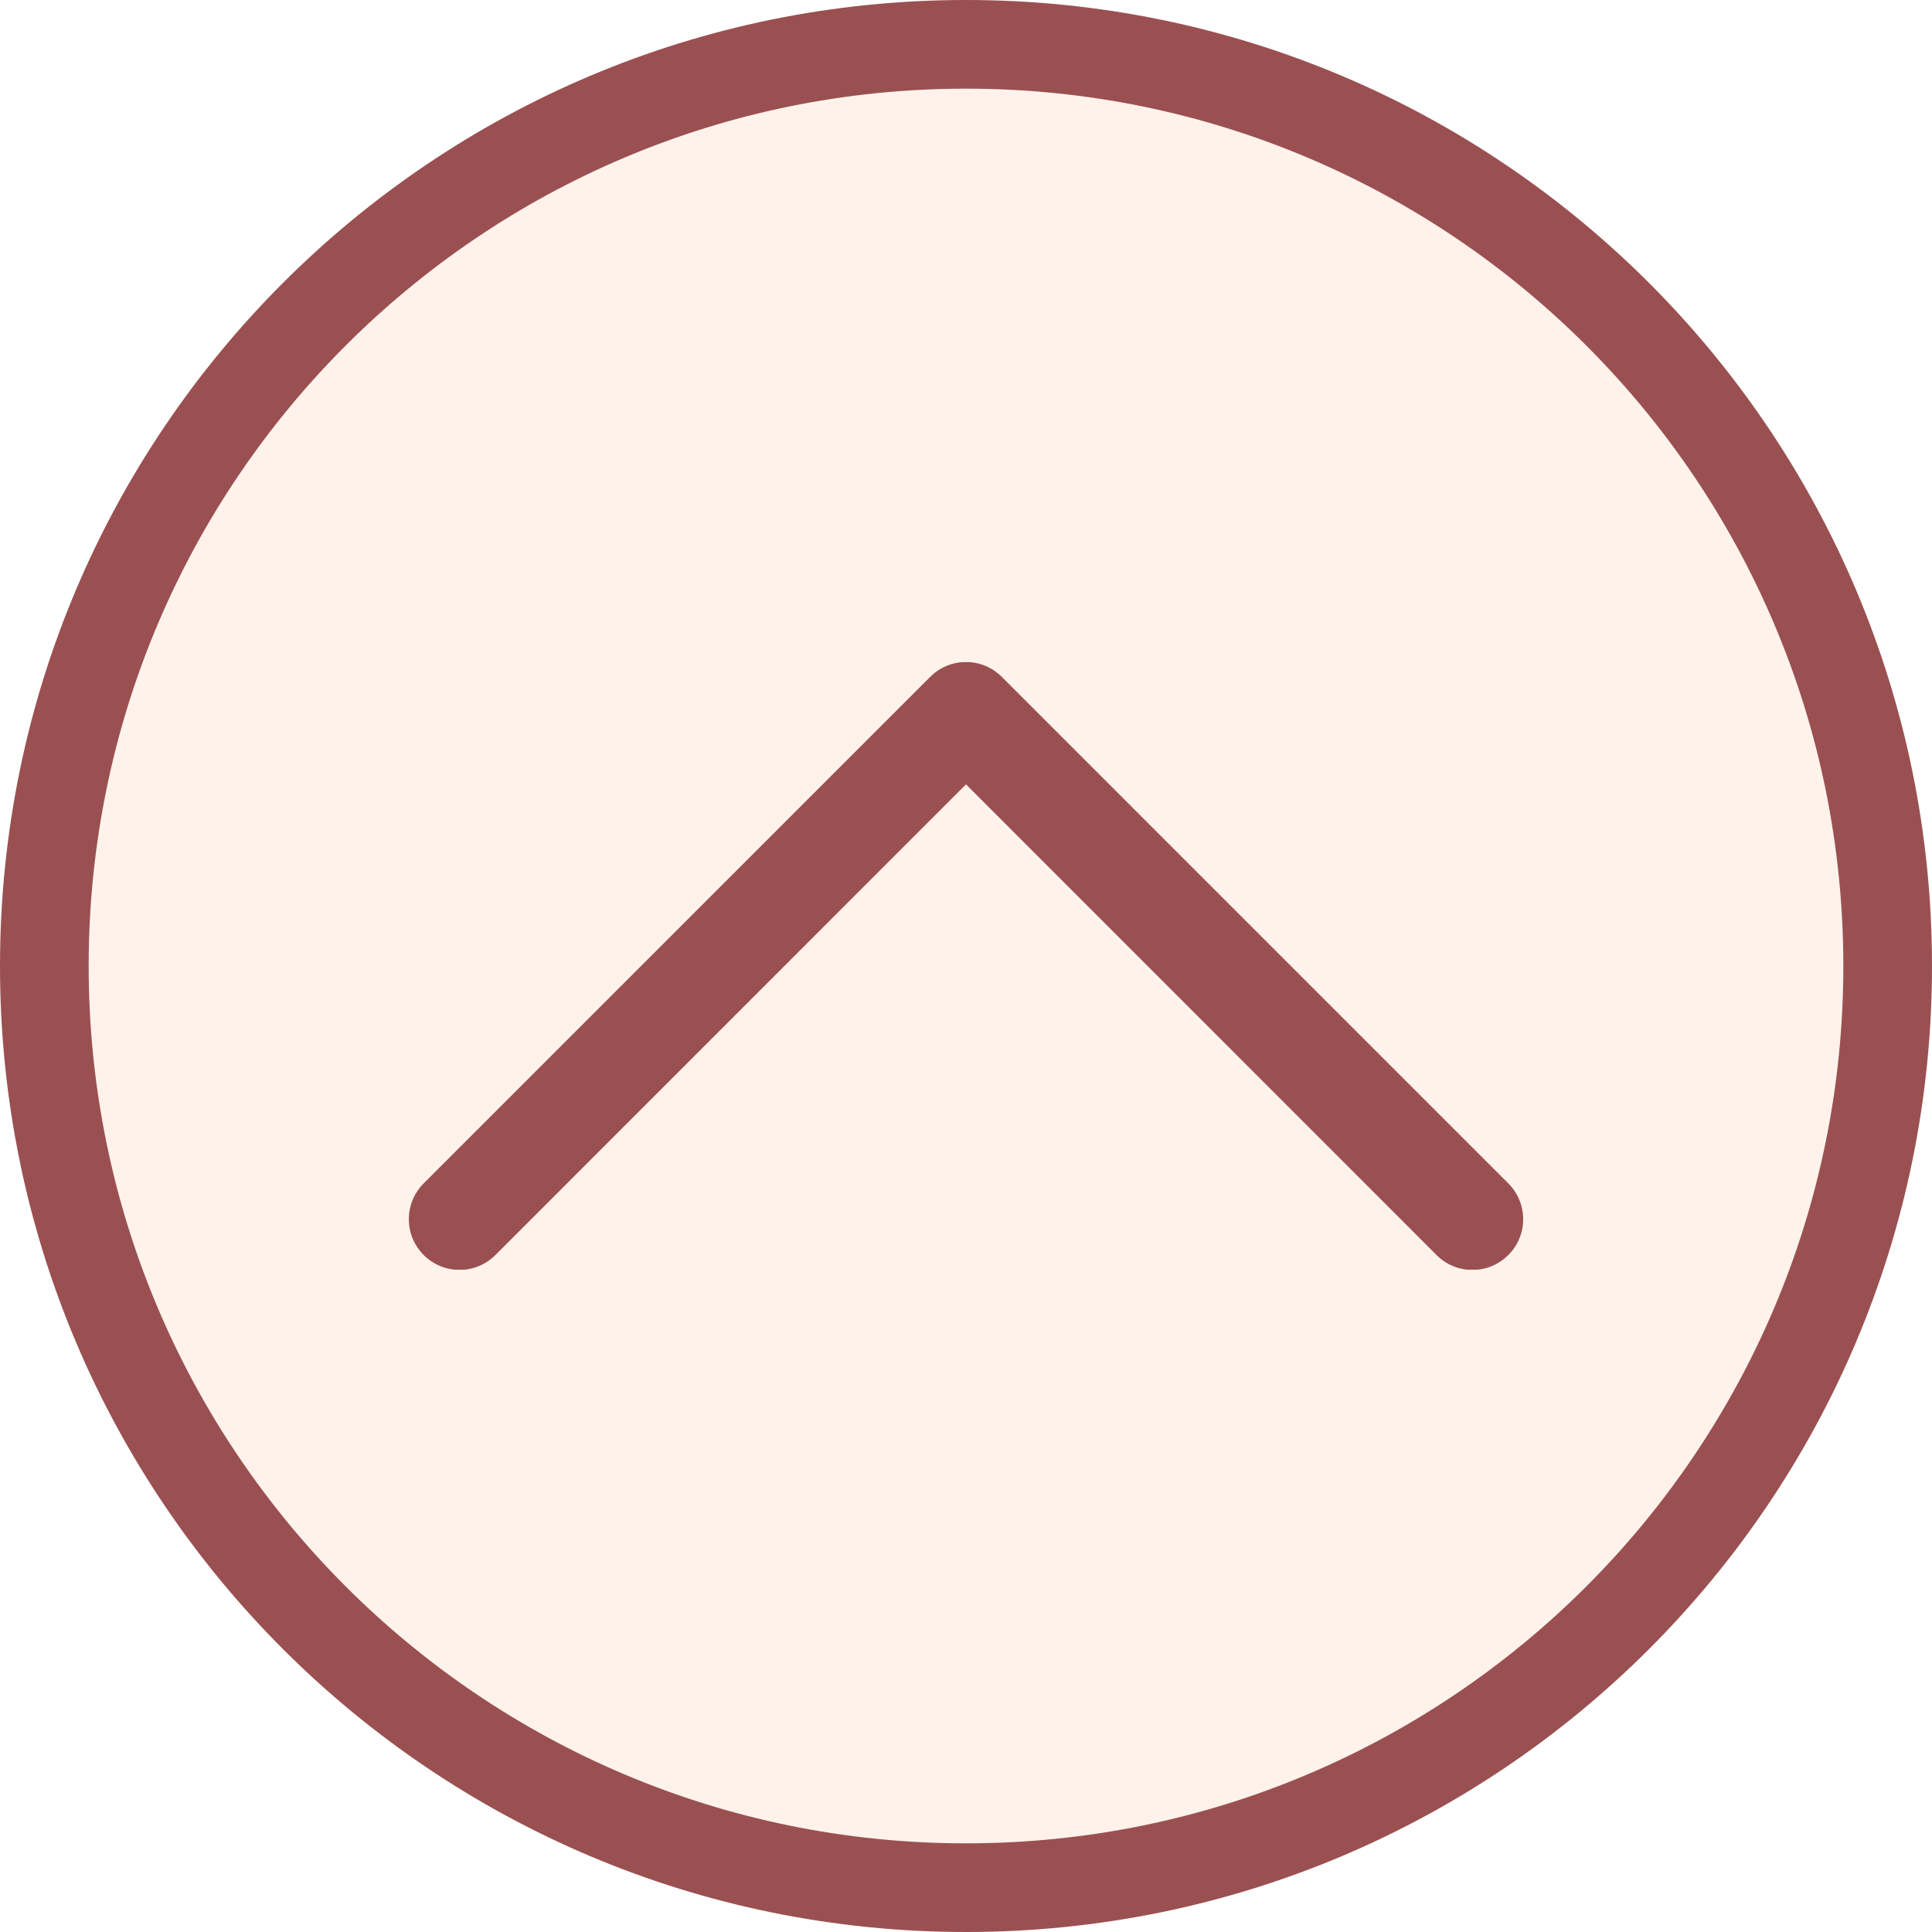
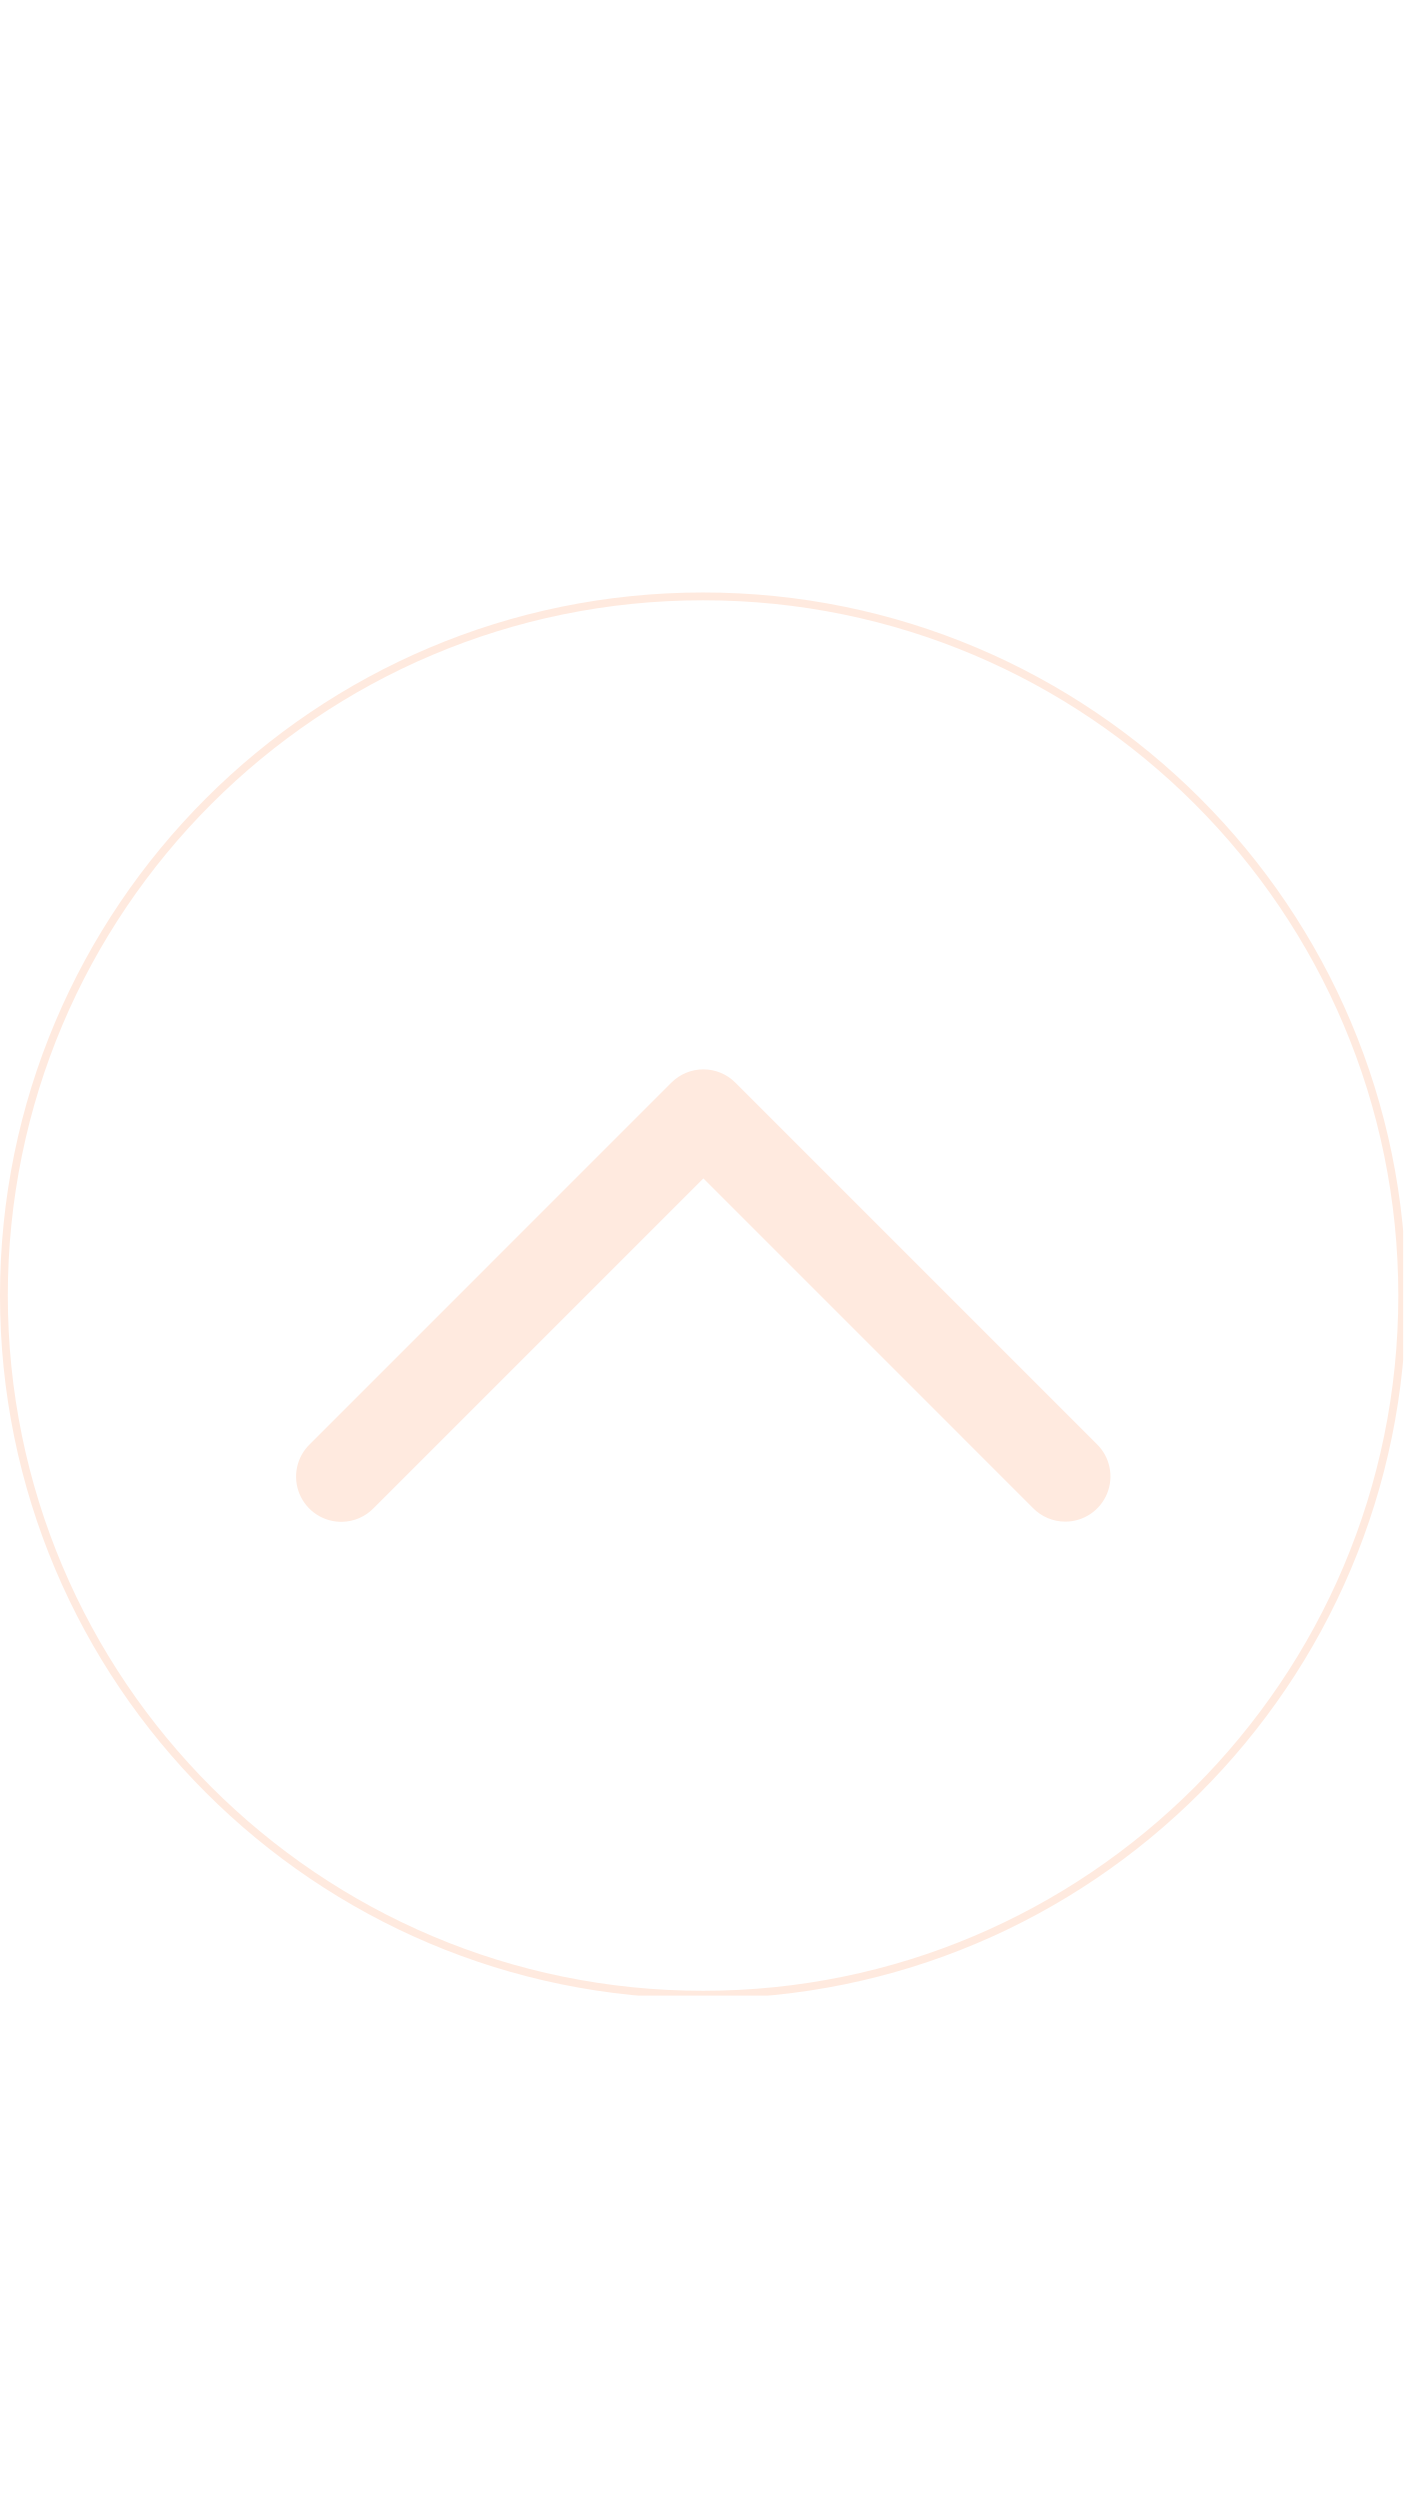
- <svg xmlns="http://www.w3.org/2000/svg" width="1024" zoomAndPan="magnify" viewBox="0 0 768 768" height="1024" preserveAspectRatio="xMidYMid meet" version="1.0">
+ <svg xmlns="http://www.w3.org/2000/svg" width="1080" zoomAndPan="magnify" viewBox="0 0 810 1440" height="1920" preserveAspectRatio="xMidYMid meet" version="1.0">
  <defs>
-     <clipPath id="b0caeb5273">
-       <path d="M 384 0 C 171.922 0 0 171.922 0 384 C 0 596.078 171.922 768 384 768 C 596.078 768 768 596.078 768 384 C 768 171.922 596.078 0 384 0 Z M 384 0 " clip-rule="nonzero" />
+     <clipPath id="c31a60236c">
+       <path d="M 0 26.266 L 808.219 26.266 L 808.219 834.484 L 0 834.484 Z M 0 26.266 " clip-rule="nonzero" />
    </clipPath>
-     <clipPath id="c64f15ba9f">
-       <path d="M 0 0 L 768 0 L 768 768 L 0 768 Z M 0 0 " clip-rule="nonzero" />
+     <clipPath id="6351d8beca">
+       <path d="M 404.965 26.266 C 181.309 26.266 0 207.574 0 431.23 C 0 654.887 181.309 836.195 404.965 836.195 C 628.621 836.195 809.93 654.887 809.93 431.23 C 809.93 207.574 628.621 26.266 404.965 26.266 Z M 404.965 26.266 " clip-rule="nonzero" />
    </clipPath>
-     <clipPath id="cc04f160d4">
-       <path d="M 384 0 C 171.922 0 0 171.922 0 384 C 0 596.078 171.922 768 384 768 C 596.078 768 768 596.078 768 384 C 768 171.922 596.078 0 384 0 Z M 384 0 " clip-rule="nonzero" />
+     <clipPath id="63fc80336d">
+       <path d="M 170 301.012 L 639.621 301.012 L 639.621 562 L 170 562 Z M 170 301.012 " clip-rule="nonzero" />
    </clipPath>
-     <clipPath id="6753768957">
-       <rect x="0" width="768" y="0" height="768" />
-     </clipPath>
-     <clipPath id="a806affaee">
-       <path d="M 35.242 35.242 L 732.758 35.242 L 732.758 732.758 L 35.242 732.758 Z M 35.242 35.242 " clip-rule="nonzero" />
-     </clipPath>
-     <clipPath id="4a52d816f0">
-       <path d="M 384 35.242 C 191.387 35.242 35.242 191.387 35.242 384 C 35.242 576.613 191.387 732.758 384 732.758 C 576.613 732.758 732.758 576.613 732.758 384 C 732.758 191.387 576.613 35.242 384 35.242 Z M 384 35.242 " clip-rule="nonzero" />
-     </clipPath>
-     <clipPath id="c601ff7585">
-       <path d="M 0.242 0.242 L 697.758 0.242 L 697.758 697.758 L 0.242 697.758 Z M 0.242 0.242 " clip-rule="nonzero" />
-     </clipPath>
-     <clipPath id="82882b807f">
-       <path d="M 349 0.242 C 156.387 0.242 0.242 156.387 0.242 349 C 0.242 541.613 156.387 697.758 349 697.758 C 541.613 697.758 697.758 541.613 697.758 349 C 697.758 156.387 541.613 0.242 349 0.242 Z M 349 0.242 " clip-rule="nonzero" />
-     </clipPath>
-     <clipPath id="7fd7336e7e">
-       <rect x="0" width="698" y="0" height="698" />
-     </clipPath>
-     <clipPath id="a0bebeb726">
-       <path d="M 162.539 263.203 L 605.789 263.203 L 605.789 504.703 L 162.539 504.703 Z M 162.539 263.203 " clip-rule="nonzero" />
+     <clipPath id="9d8448c042">
+       <rect x="0" width="810" y="0" height="862" />
    </clipPath>
  </defs>
-   <g clip-path="url(#b0caeb5273)">
-     <g transform="matrix(1, 0, 0, 1, 0, -0.000000000000057351)">
-       <g clip-path="url(#6753768957)">
-         <g clip-path="url(#c64f15ba9f)">
-           <g clip-path="url(#cc04f160d4)">
-             <rect x="-168.96" width="1105.92" fill="#9a5051" height="1105.92" y="-168.96" fill-opacity="1" />
-           </g>
+   <g transform="matrix(1, 0, 0, 1, 0, 315)">
+     <g clip-path="url(#9d8448c042)">
+       <g clip-path="url(#c31a60236c)">
+         <g clip-path="url(#6351d8beca)">
+           <path stroke-linecap="butt" transform="matrix(8.418938, 0, 0, 8.418938, 0.0000182812, 26.2668)" fill="none" stroke-linejoin="miter" d="M 48.102 -0 C 21.536 -0 -0 21.536 -0 48.102 C -0 74.667 21.536 96.203 48.102 96.203 C 74.668 96.203 96.203 74.667 96.203 48.102 C 96.203 21.536 74.668 -0 48.102 -0 Z M 48.102 -0 " stroke="#ffeadf" stroke-width="1.069" stroke-opacity="1" stroke-miterlimit="4" />
        </g>
+       </g>
+       <g clip-path="url(#63fc80336d)">
+         <path fill="#ffeadf" d="M 197.184 561.562 C 198.883 561.523 200.562 561.316 202.223 560.949 C 203.879 560.578 205.488 560.051 207.047 559.367 C 208.602 558.684 210.078 557.855 211.469 556.879 C 212.863 555.906 214.152 554.809 215.328 553.582 L 405.137 363.773 L 594.941 553.582 C 596.156 554.828 597.48 555.941 598.914 556.922 C 600.352 557.906 601.871 558.734 603.473 559.41 C 605.074 560.086 606.727 560.598 608.434 560.941 C 610.137 561.289 611.859 561.461 613.598 561.461 C 614.887 561.461 616.164 561.363 617.438 561.176 C 618.711 560.984 619.965 560.703 621.195 560.324 C 622.426 559.949 623.621 559.484 624.785 558.93 C 625.945 558.379 627.062 557.742 628.129 557.023 C 629.195 556.305 630.207 555.508 631.156 554.641 C 632.105 553.773 632.988 552.84 633.797 551.84 C 634.609 550.84 635.344 549.785 635.996 548.676 C 636.652 547.57 637.223 546.418 637.707 545.227 C 638.191 544.035 638.586 542.812 638.887 541.562 C 639.191 540.309 639.398 539.043 639.516 537.762 C 639.629 536.48 639.652 535.195 639.574 533.91 C 639.5 532.625 639.332 531.352 639.066 530.094 C 638.801 528.832 638.445 527.602 638 526.395 C 637.551 525.188 637.02 524.02 636.398 522.891 C 635.777 521.762 635.078 520.688 634.297 519.664 C 633.52 518.637 632.668 517.676 631.746 516.781 L 423.535 308.57 C 422.934 307.969 422.305 307.398 421.645 306.855 C 420.984 306.316 420.301 305.809 419.594 305.336 C 418.883 304.863 418.152 304.426 417.402 304.023 C 416.652 303.621 415.883 303.258 415.094 302.934 C 414.305 302.605 413.504 302.32 412.691 302.07 C 411.875 301.824 411.047 301.617 410.211 301.453 C 409.375 301.285 408.535 301.16 407.688 301.078 C 406.84 300.992 405.988 300.953 405.137 300.953 C 404.285 300.953 403.434 300.992 402.586 301.078 C 401.738 301.16 400.895 301.285 400.059 301.453 C 399.223 301.617 398.398 301.824 397.582 302.07 C 396.766 302.32 395.965 302.605 395.176 302.934 C 394.391 303.258 393.621 303.621 392.867 304.023 C 392.117 304.426 391.387 304.863 390.68 305.336 C 389.969 305.809 389.285 306.316 388.629 306.855 C 387.969 307.398 387.336 307.969 386.734 308.57 L 178.527 516.781 C 177.586 517.684 176.719 518.652 175.926 519.684 C 175.133 520.719 174.418 521.805 173.789 522.945 C 173.156 524.09 172.617 525.27 172.164 526.492 C 171.711 527.715 171.352 528.965 171.086 530.238 C 170.82 531.516 170.652 532.805 170.578 534.105 C 170.508 535.406 170.531 536.707 170.656 538.004 C 170.781 539.301 171 540.582 171.316 541.848 C 171.629 543.113 172.039 544.348 172.539 545.551 C 173.043 546.754 173.629 547.914 174.305 549.027 C 174.98 550.141 175.734 551.199 176.57 552.203 C 177.406 553.203 178.309 554.137 179.285 555.004 C 180.258 555.867 181.293 556.656 182.387 557.367 C 183.477 558.078 184.617 558.703 185.805 559.242 C 186.992 559.781 188.211 560.227 189.465 560.582 C 190.723 560.938 191.996 561.199 193.289 561.363 C 194.582 561.527 195.879 561.594 197.184 561.562 Z M 197.184 561.562 " fill-opacity="1" fill-rule="nonzero" />
      </g>
    </g>
  </g>
-   <g clip-path="url(#a806affaee)">
-     <g clip-path="url(#4a52d816f0)">
-       <g transform="matrix(1, 0, 0, 1, 35, 35)">
-         <g clip-path="url(#7fd7336e7e)">
-           <g clip-path="url(#c601ff7585)">
-             <g clip-path="url(#82882b807f)">
-               <path fill="#fef2eb" d="M 0.242 0.242 L 697.758 0.242 L 697.758 697.758 L 0.242 697.758 Z M 0.242 0.242 " fill-opacity="1" fill-rule="nonzero" />
-             </g>
-           </g>
-         </g>
-       </g>
-     </g>
-   </g>
-   <g clip-path="url(#a0bebeb726)">
-     <path fill="#9a5051" d="M 599.566 498.906 C 595.922 502.551 590.891 504.824 585.312 504.824 C 579.738 504.824 574.703 502.57 571.059 498.906 L 383.996 311.801 L 196.93 498.906 C 193.285 502.551 188.234 504.805 182.676 504.805 C 171.543 504.805 162.523 495.785 162.523 484.652 C 162.523 479.098 164.781 474.043 168.422 470.402 L 369.742 269.082 C 373.387 265.438 378.418 263.164 383.996 263.164 C 389.57 263.164 394.605 265.418 398.25 269.082 L 599.566 470.402 C 603.211 474.043 605.484 479.078 605.484 484.652 C 605.484 490.23 603.23 495.262 599.566 498.906 Z M 599.566 498.906 " fill-opacity="1" fill-rule="nonzero" />
-   </g>
</svg>
